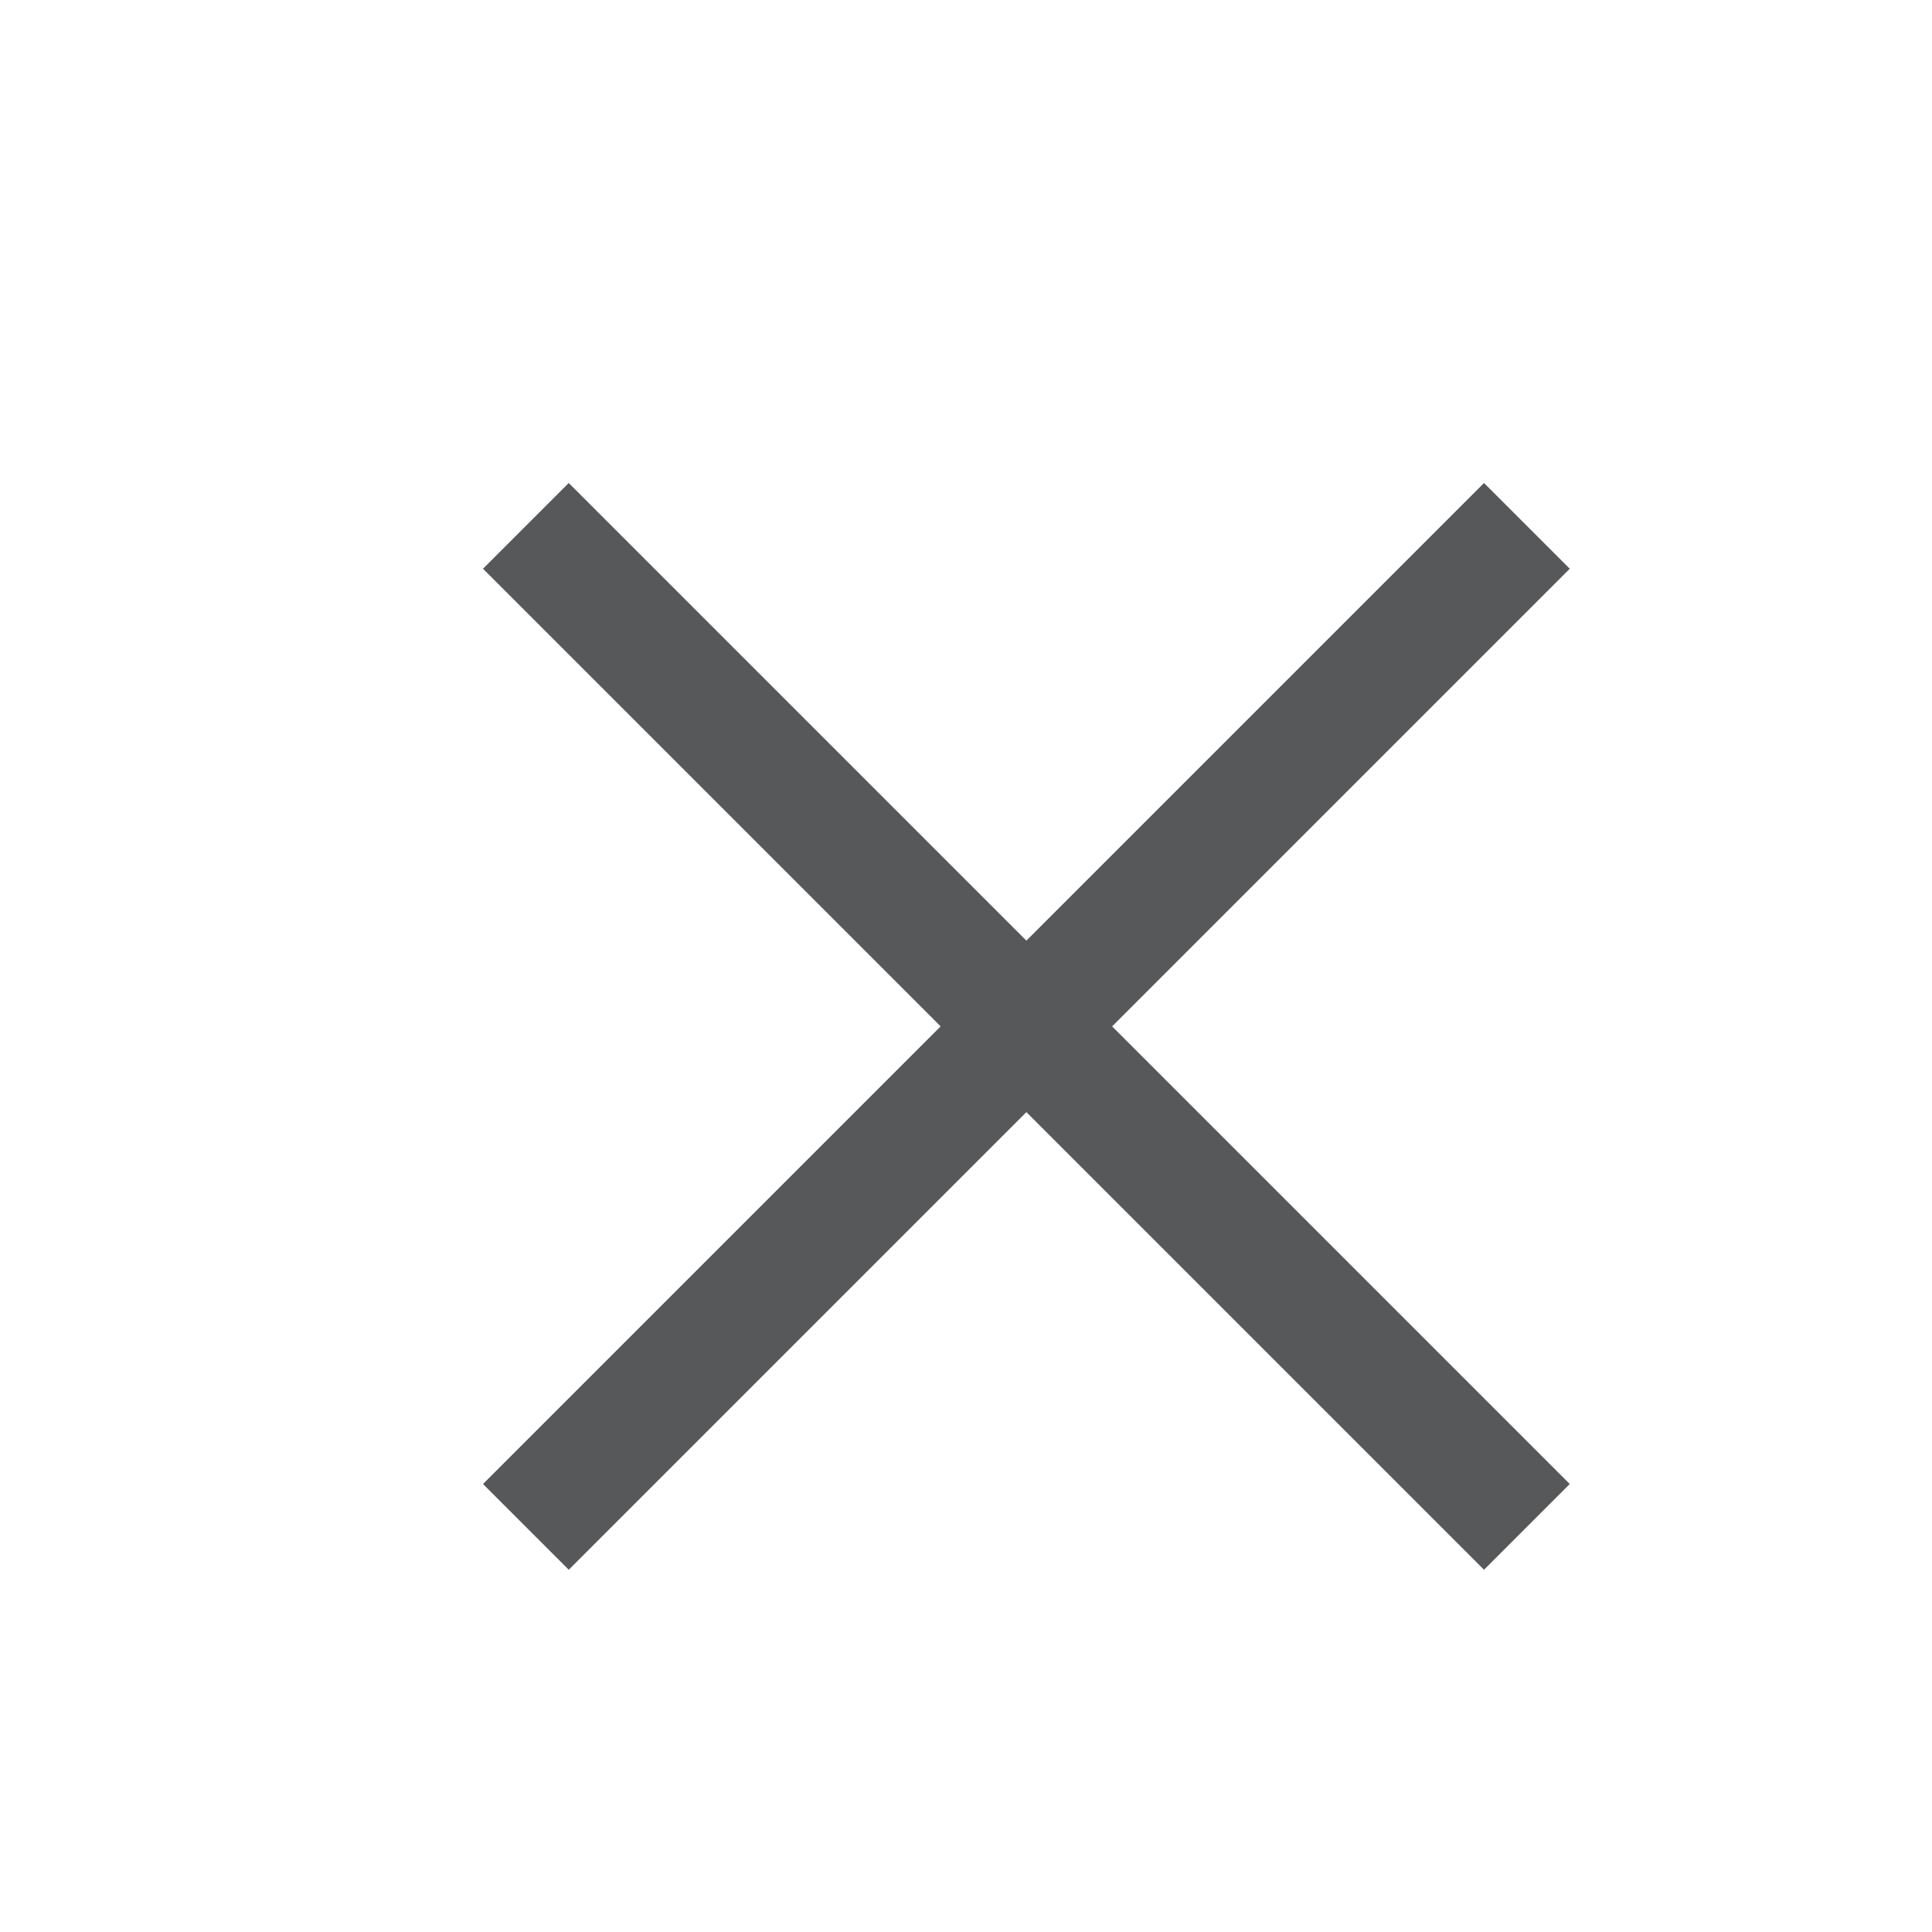
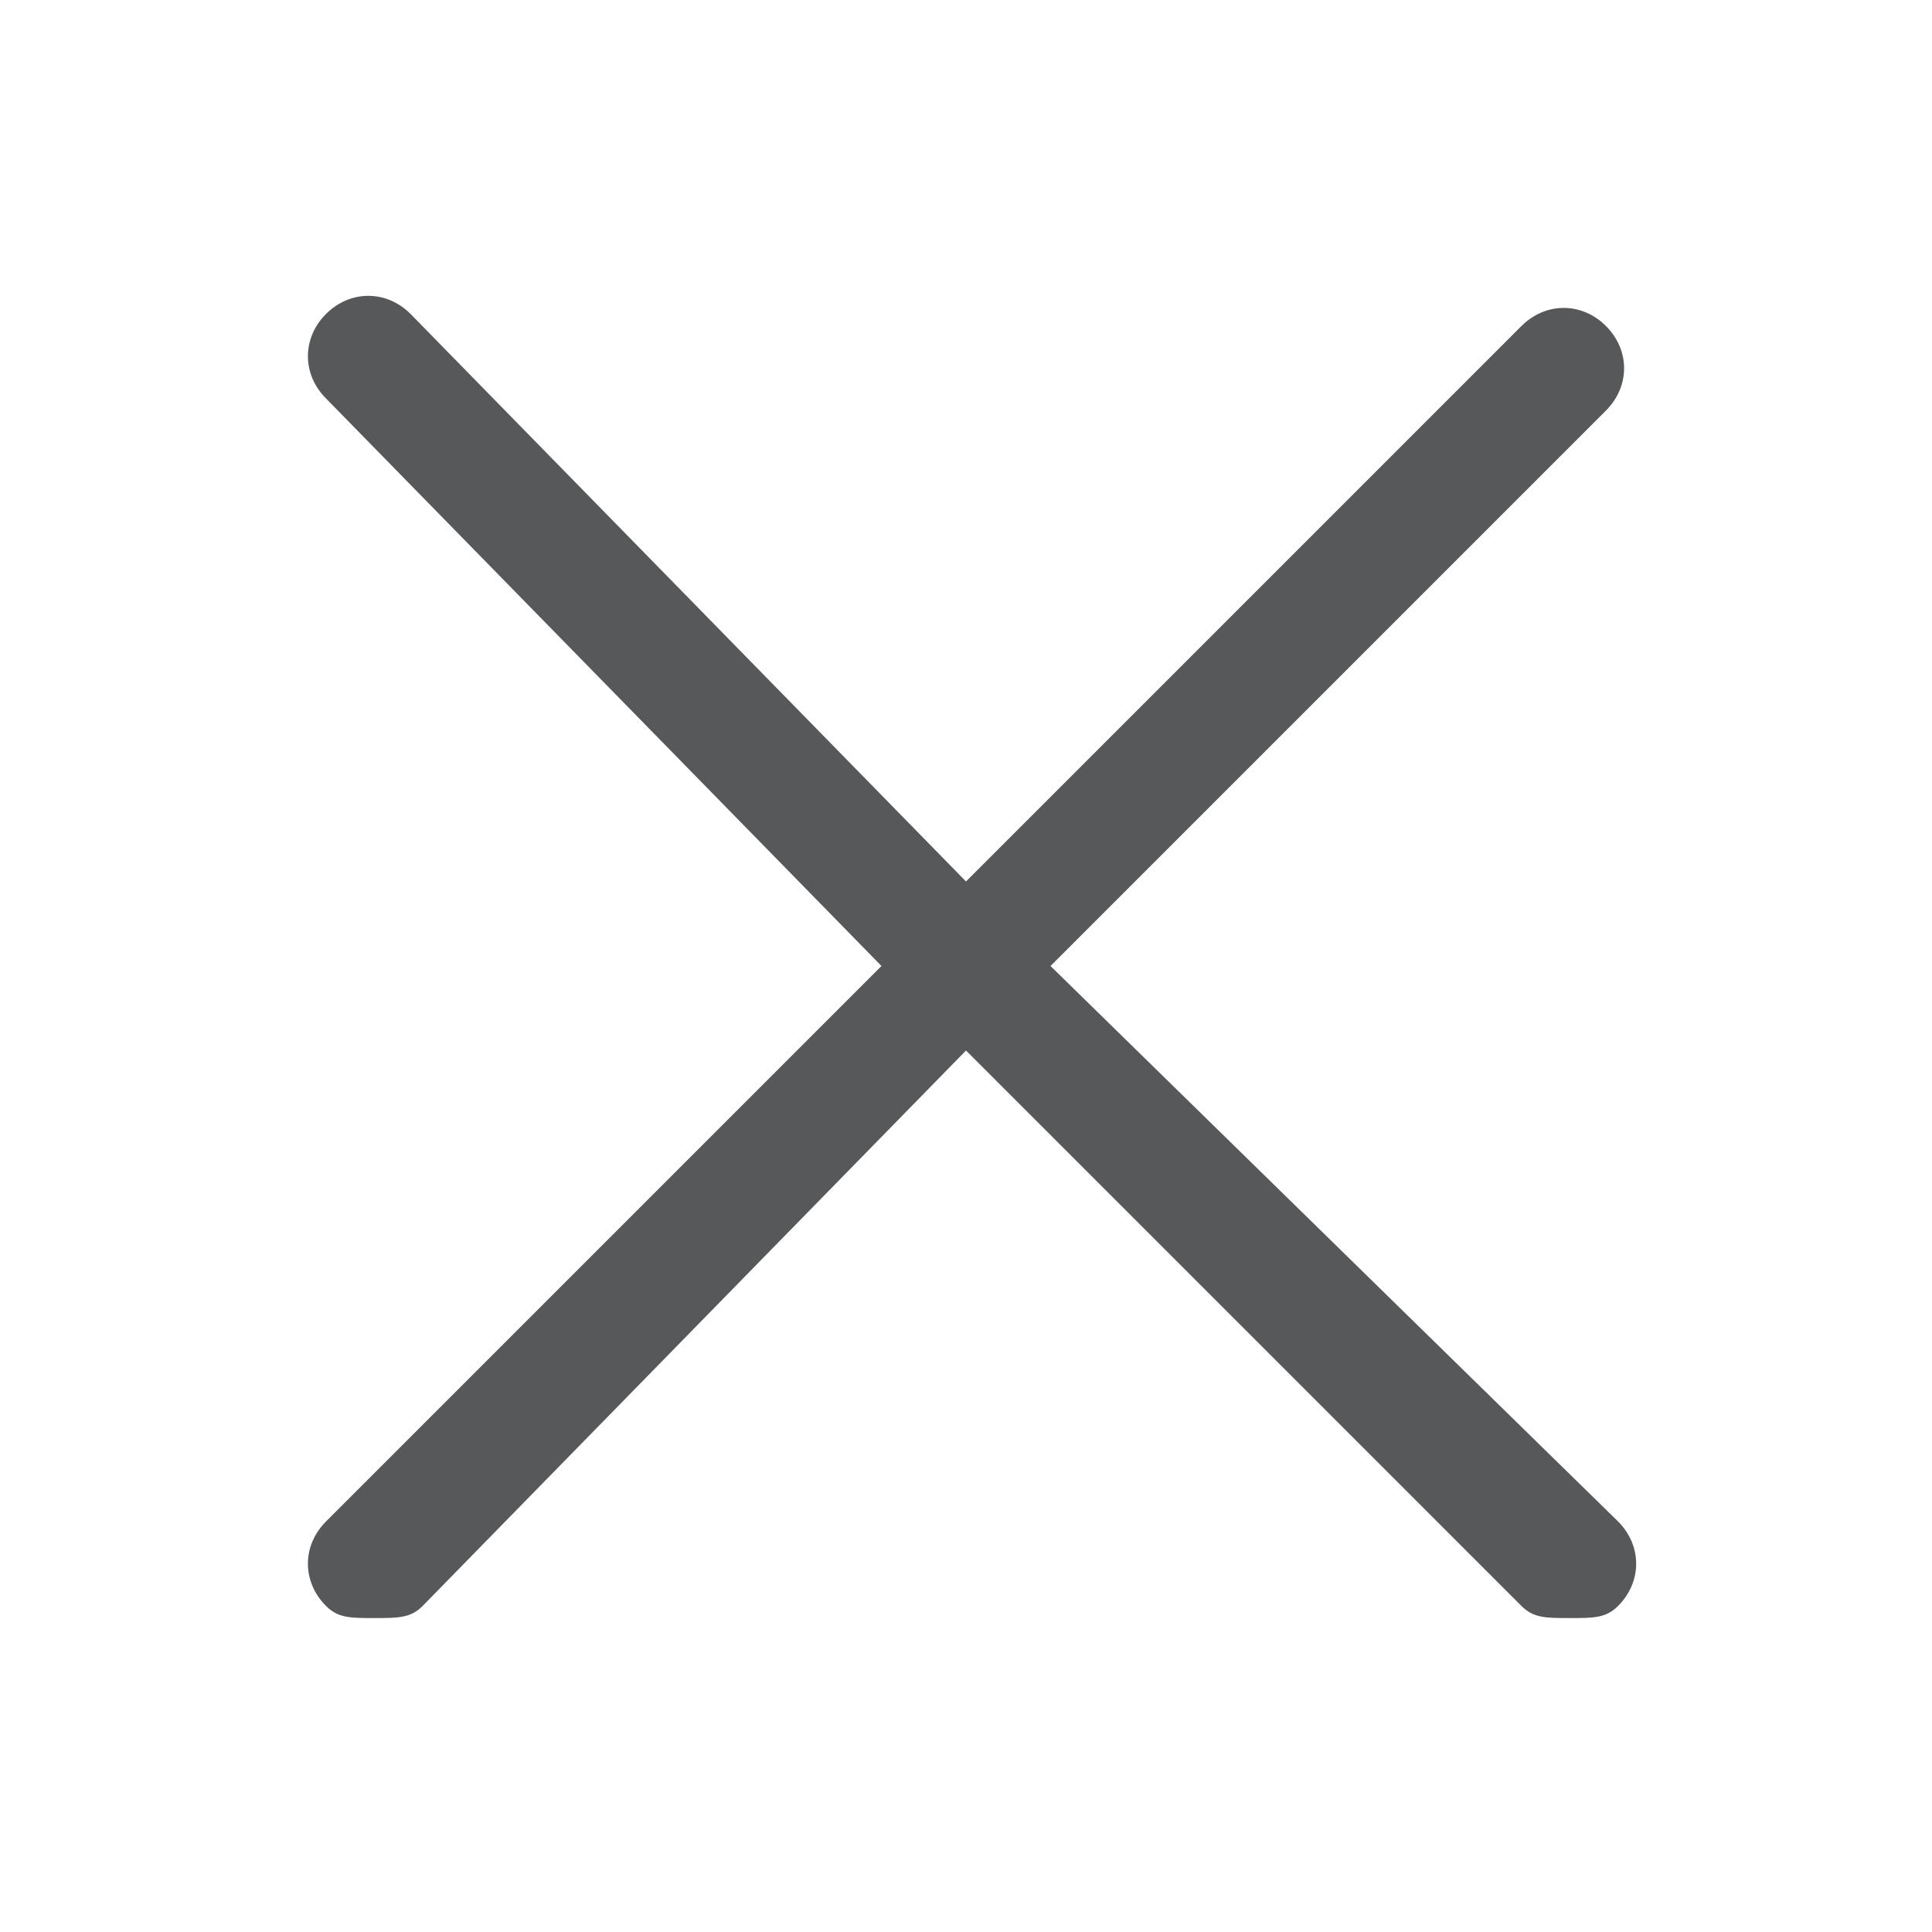
- <svg xmlns="http://www.w3.org/2000/svg" id="图层_17" data-name="图层 17" viewBox="0 0 16 16">
-   <defs>
-     <style>.cls-1{fill:#1f2022;opacity:0.75;}</style>
-   </defs>
-   <polygon class="cls-1" points="13 12.29 9.21 8.5 13 4.71 12.29 4 8.5 7.79 4.71 4 4 4.71 7.79 8.5 4 12.29 4.71 13 8.5 9.21 12.29 13 13 12.29" />
+ <svg xmlns="http://www.w3.org/2000/svg" version="1.1" id="图层_2_1_" x="0px" y="0px" viewBox="0 0 16 16" style="enable-background:new 0 0 16 16;" xml:space="preserve">
+   <style type="text/css">
+ 	.st0{opacity:0.75;fill:#1F2022;}
+ </style>
+   <path class="st0" d="M8.7,8l4.6-4.6c0.2-0.2,0.2-0.5,0-0.7s-0.5-0.2-0.7,0L8,7.3L3.4,2.6c-0.2-0.2-0.5-0.2-0.7,0s-0.2,0.5,0,0.7  L7.3,8l-4.6,4.6c-0.2,0.2-0.2,0.5,0,0.7c0.1,0.1,0.2,0.1,0.4,0.1s0.3,0,0.4-0.1L8,8.7l4.6,4.6c0.1,0.1,0.2,0.1,0.4,0.1  s0.3,0,0.4-0.1c0.2-0.2,0.2-0.5,0-0.7L8.7,8z" />
</svg>
